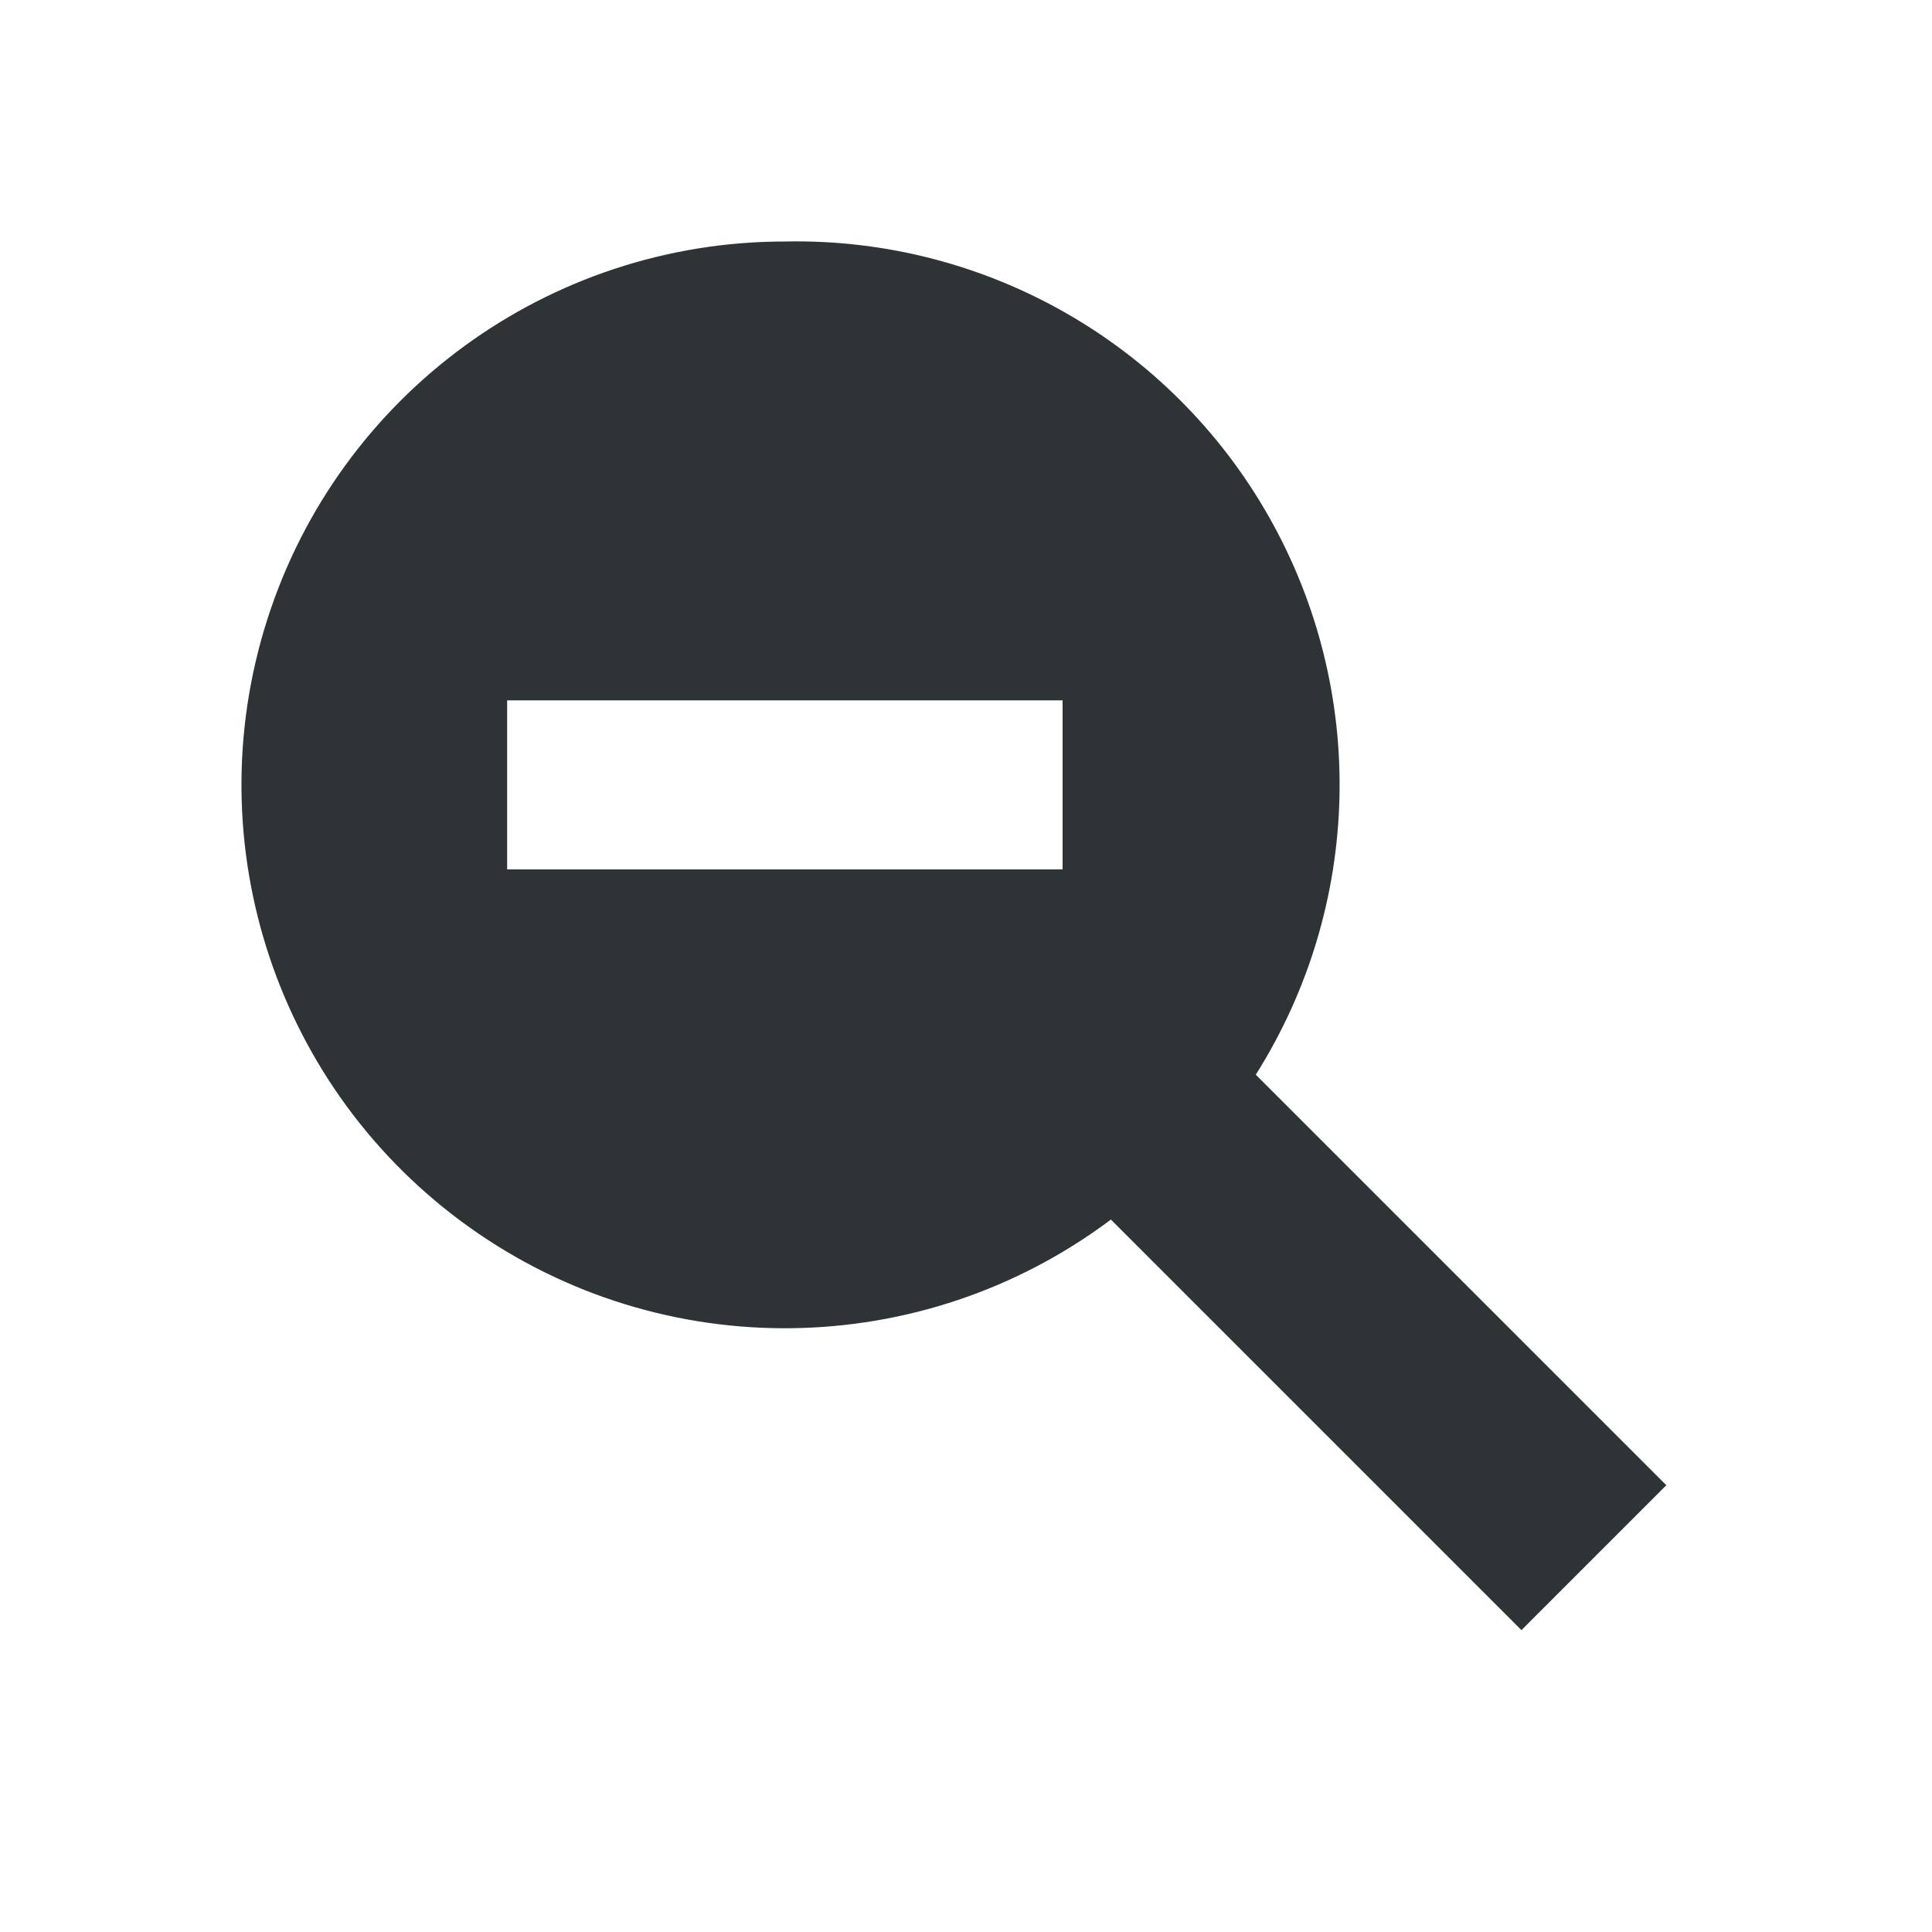
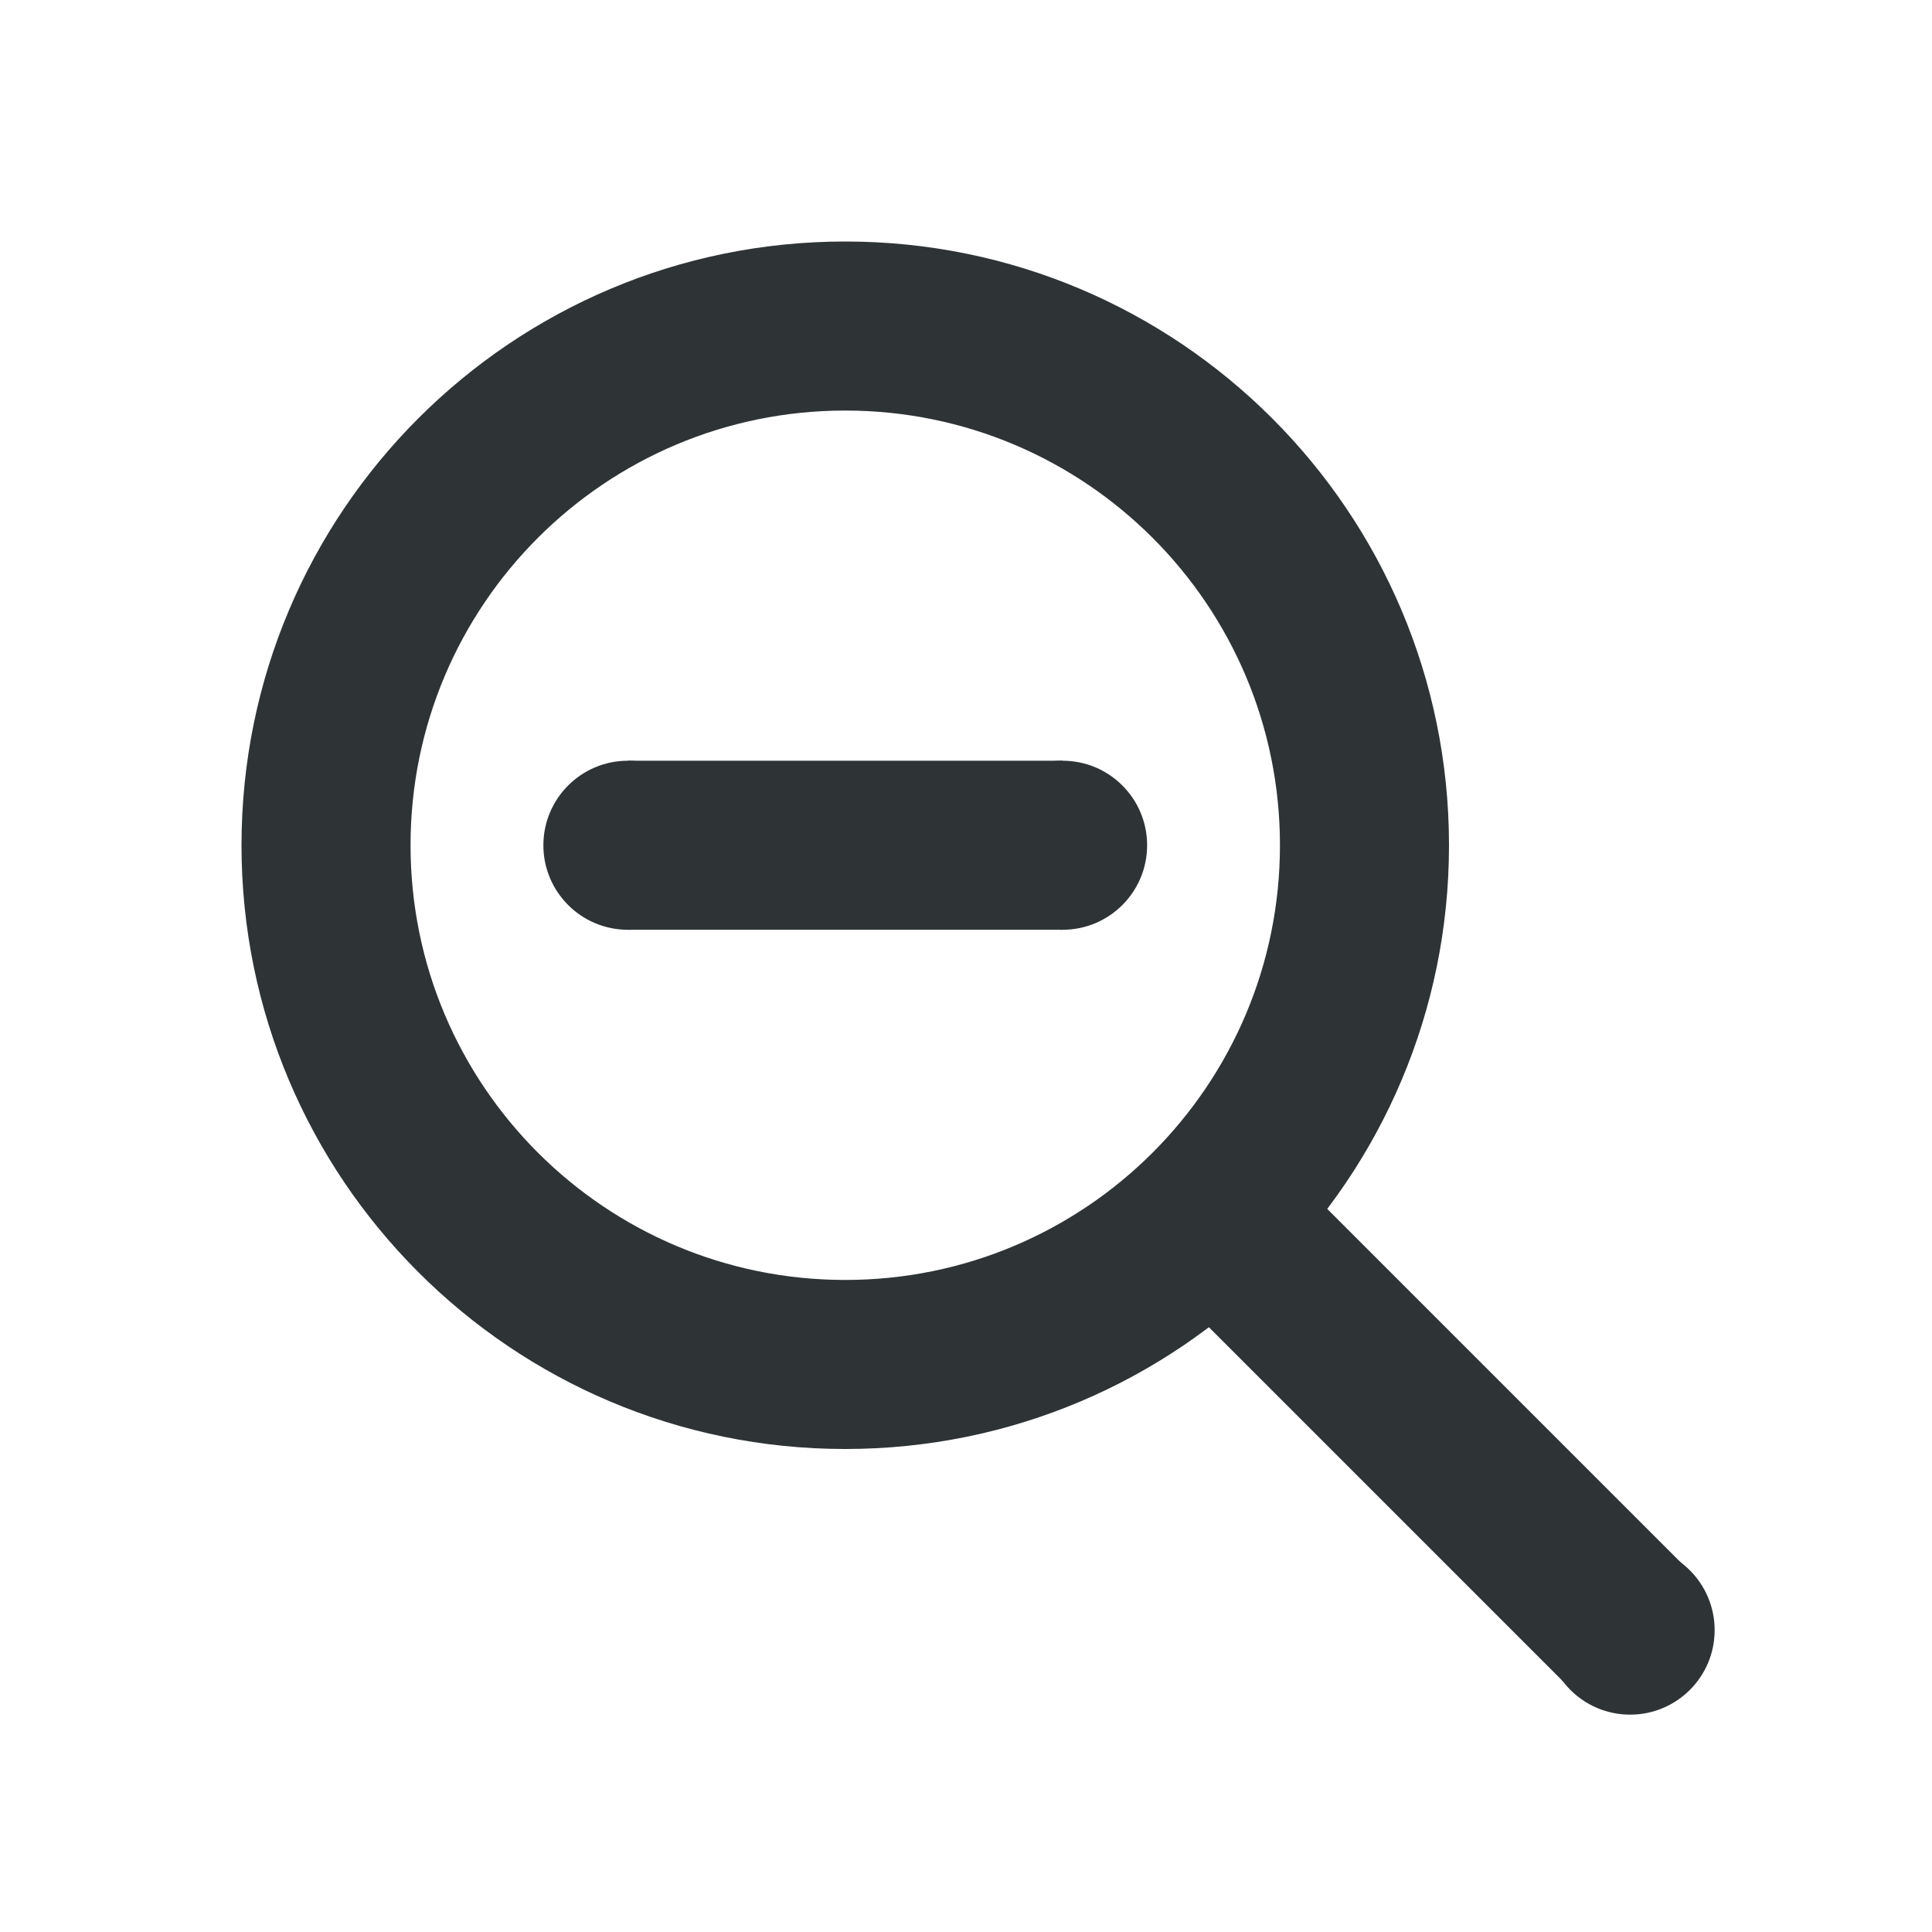
<svg xmlns="http://www.w3.org/2000/svg" width="16" height="16" viewBox="0 0 16 16">
  <g fill="#2e3436">
-     <path d="M6.5 2a4.5 4.5 0 1 0 2.7 8.1l3.4 3.4 1.2-1.2-3.4-3.4A4.5 4.5 0 0 0 6.5 2zM4.2 5.8h4.6v1.4H4.2z" fill-rule="evenodd" />
+     <path fill-rule="evenodd" d="M2 7a5 5 0 1 0 10 0a5 5 0 1 0 -10 0zM3.4 7a3.6 3.6 0 1 0 7.2 0a3.6 3.6 0 1 0 -7.2 0z" />
+     <path d="M9.71 10.69L13.01 13.99L13.99 13.01L10.69 9.71z" />
+     <circle cx="10.2" cy="10.2" r="0.7" />
+     <circle cx="13.5" cy="13.5" r="0.7" />
+     <path d="M5.2 7.7L8.8 7.7L8.8 6.3L5.2 6.3z" />
+     <circle cx="5.2" cy="7" r="0.7" />
+     <circle cx="8.8" cy="7" r="0.7" />
  </g>
</svg>
